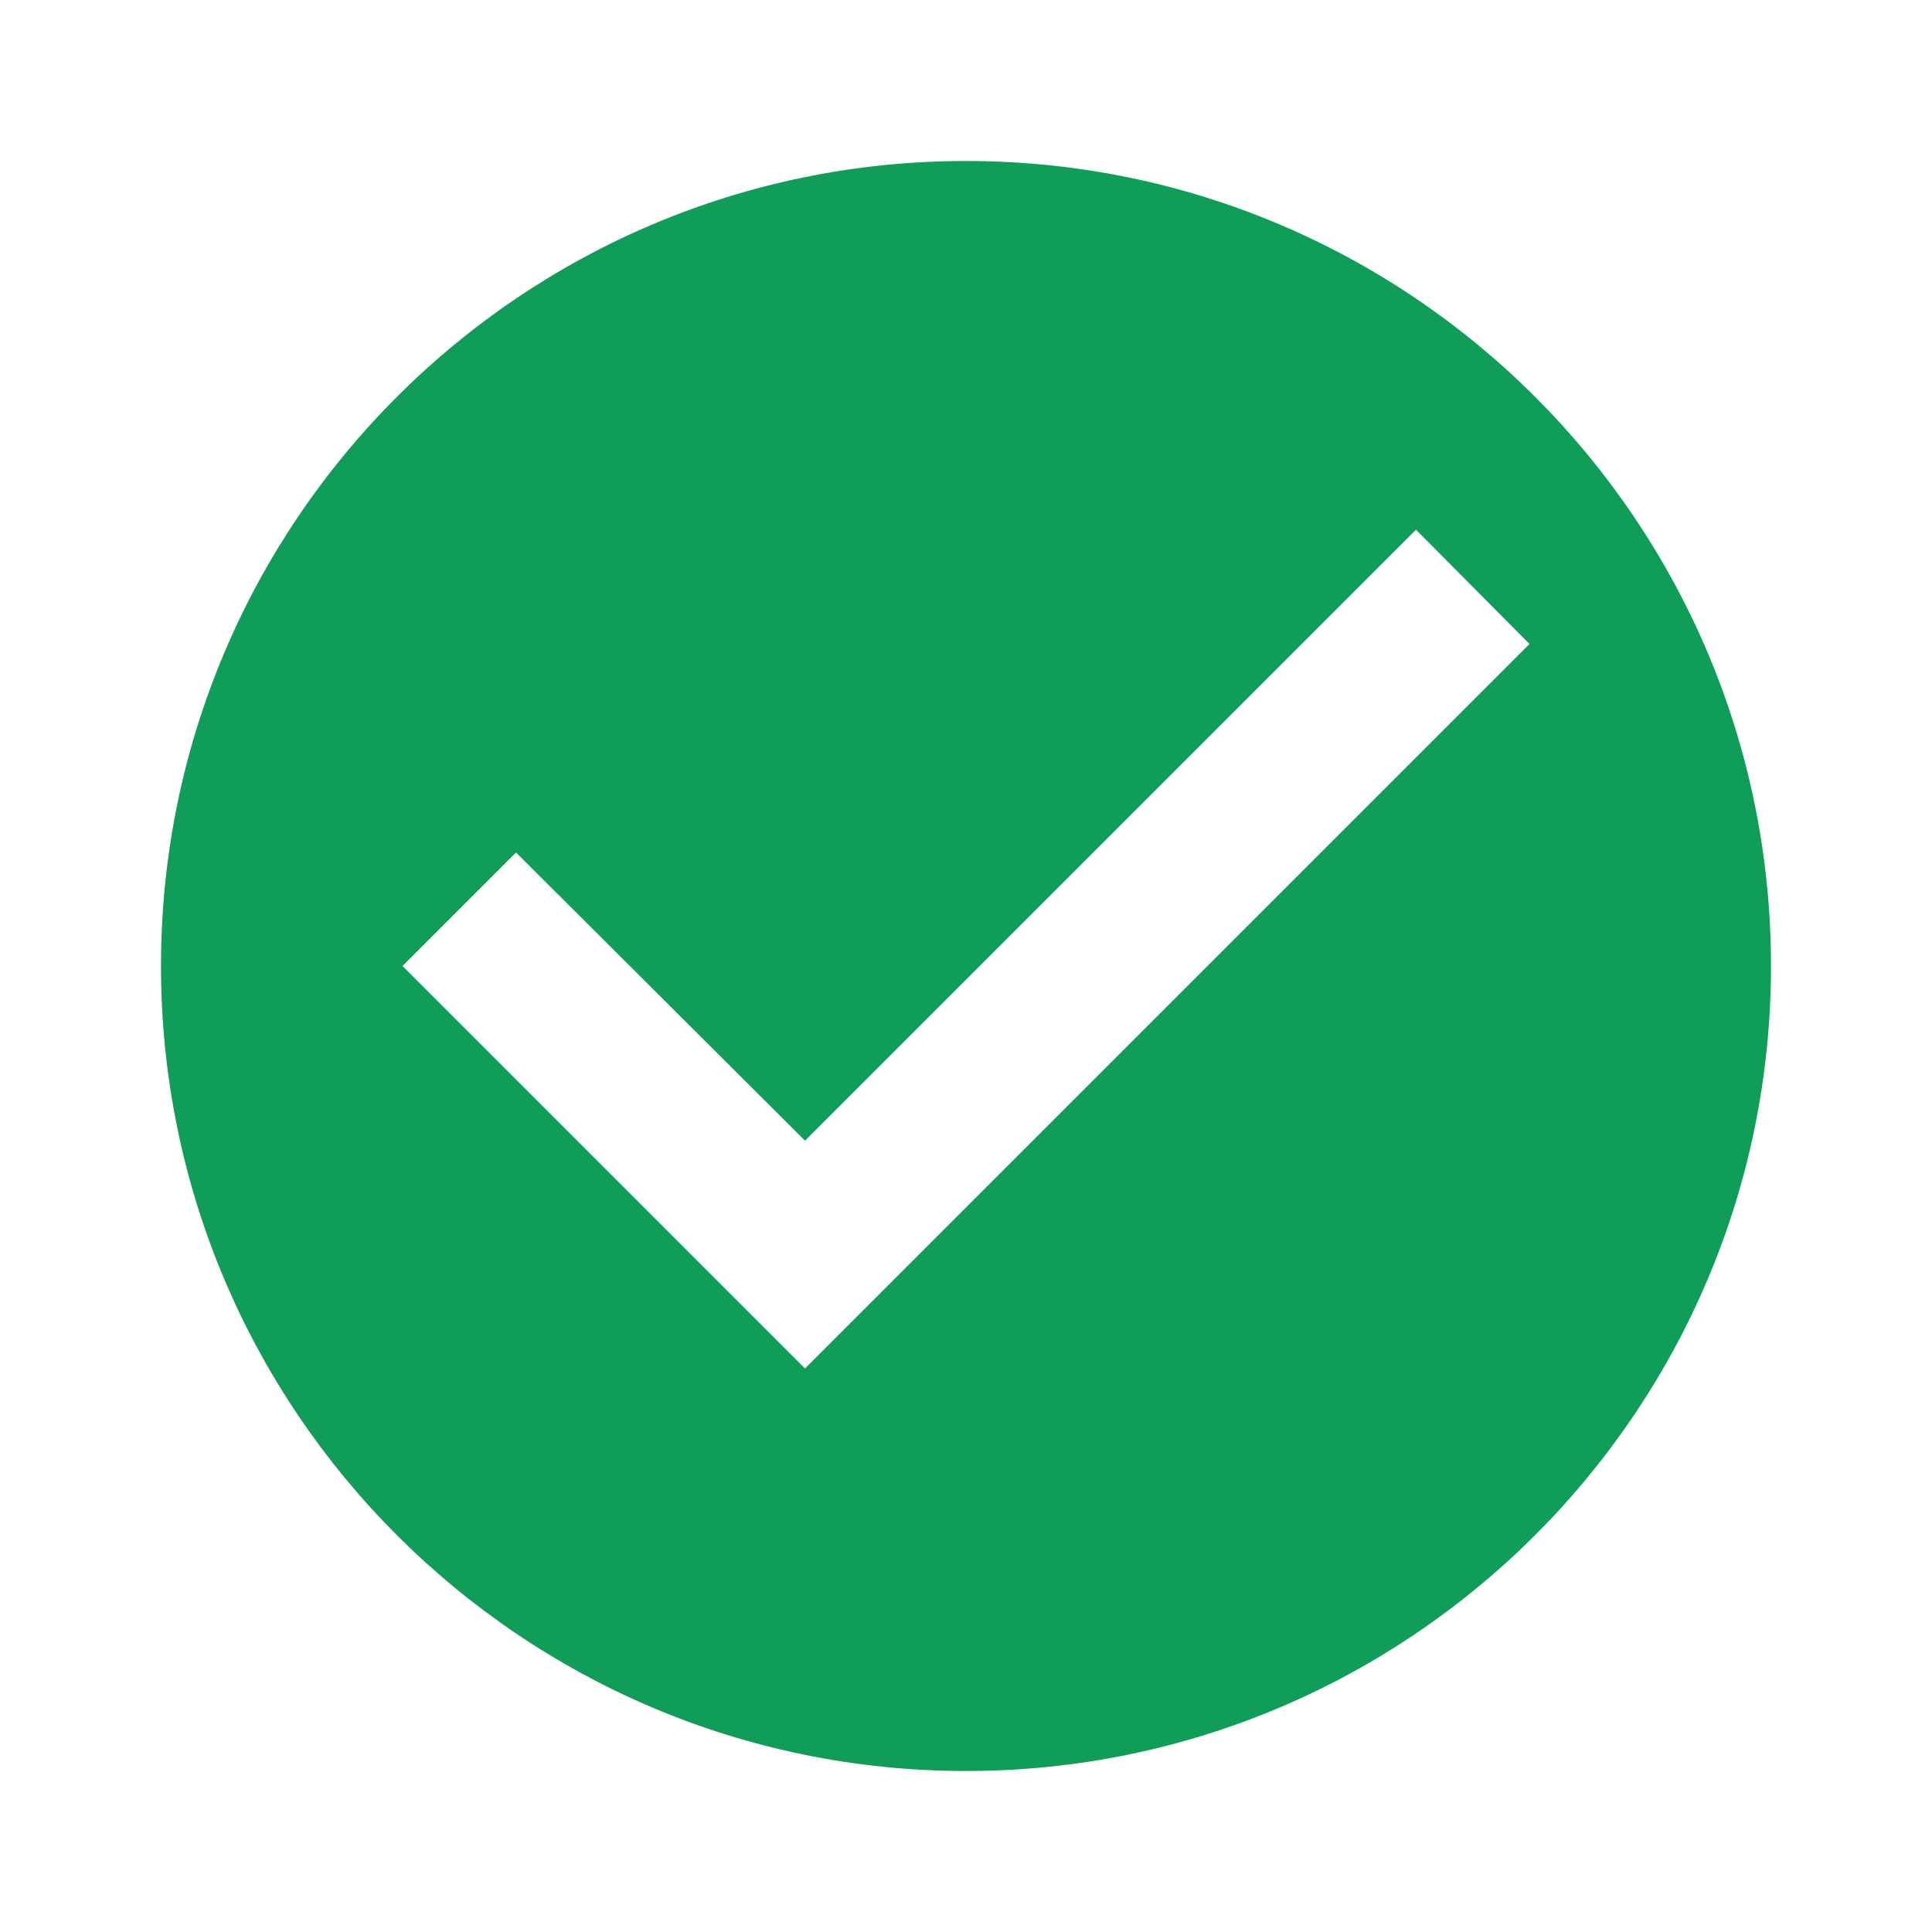
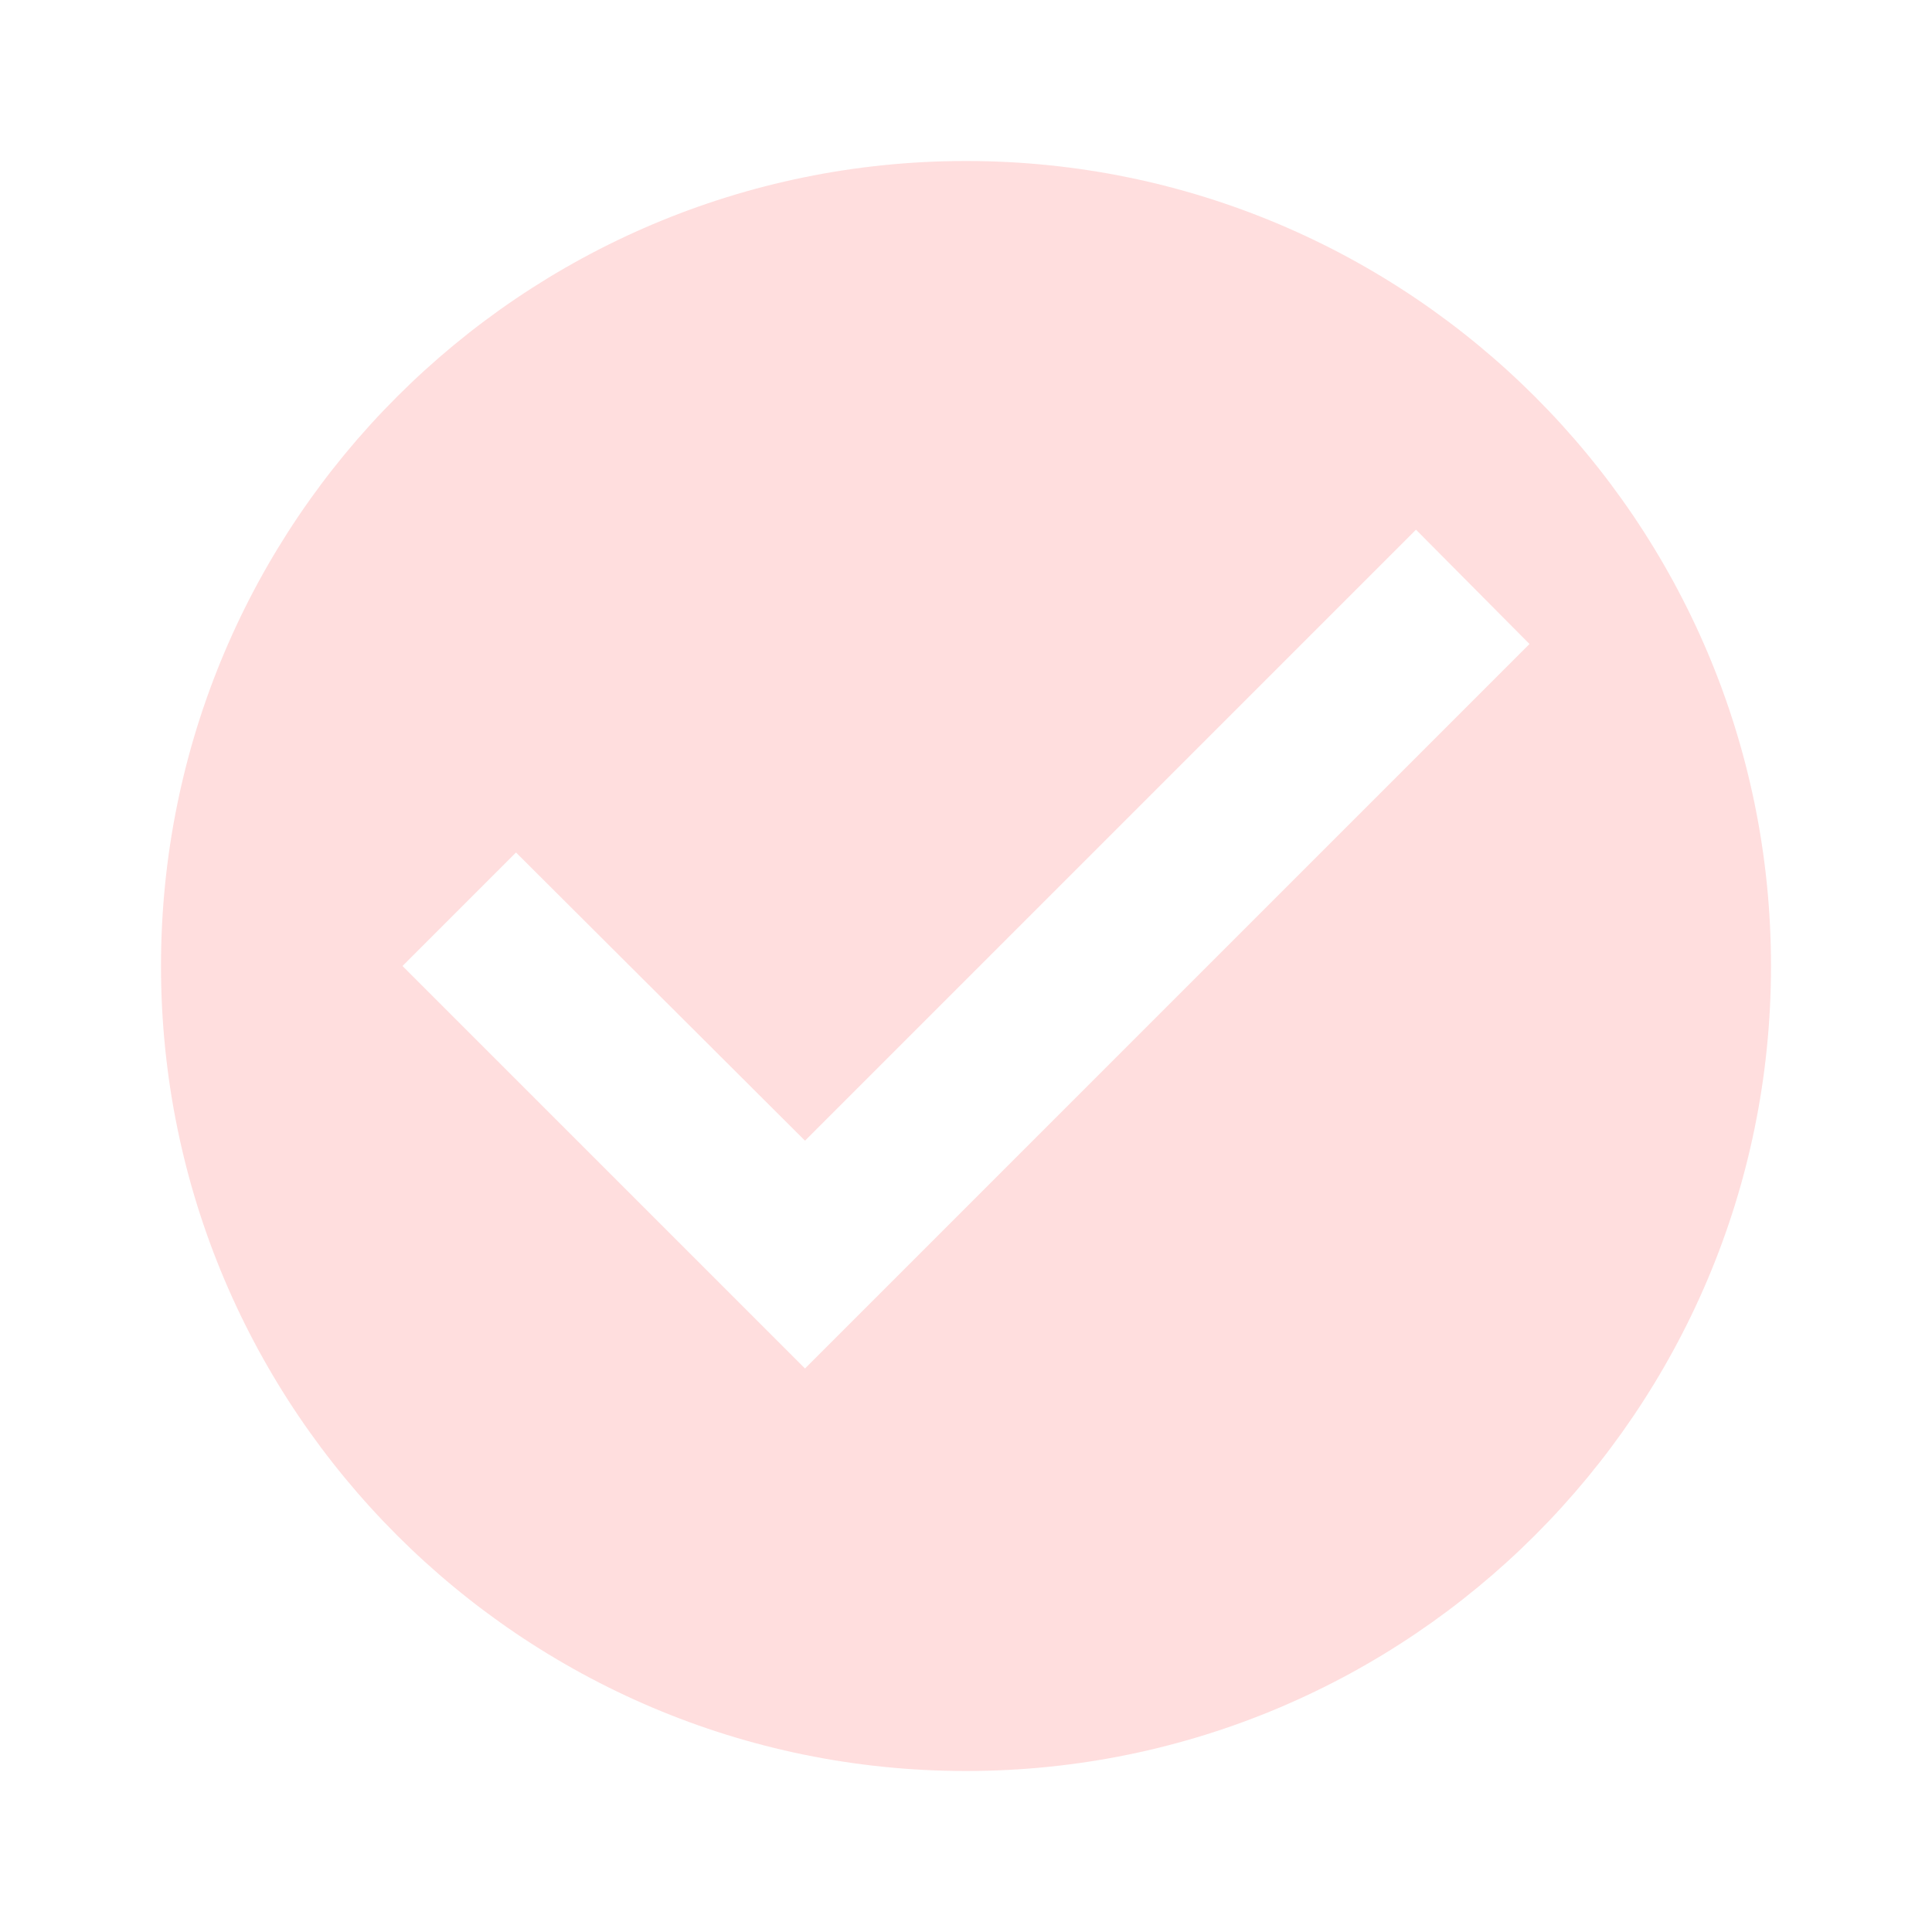
- <svg xmlns="http://www.w3.org/2000/svg" width="24" height="24" fill="#000000" version="1.1" viewBox="0 0 24 24">
-   <path d="m12 2c-5.52 0-10 4.48-10 10s4.48 10 10 10 10-4.48 10-10-4.48-10-10-10zm5.59 4.58 1.41 1.42-9 9-5-5 1.41-1.41 3.59 3.58z" fill="#0f9d58" />
+ <svg xmlns="http://www.w3.org/2000/svg" width="24" height="24" fill="#000000" version="1.1" viewBox="0 0 24 24" id="svg4">
+   <defs id="defs8" />
+   <path d="m12 2c-5.52 0-10 4.48-10 10s4.48 10 10 10 10-4.48 10-10-4.48-10-10-10zm5.59 4.58 1.41 1.42-9 9-5-5 1.41-1.41 3.59 3.58z" fill="#81c995" id="path2" style="fill:#ffdede;fill-opacity:1" />
</svg>
